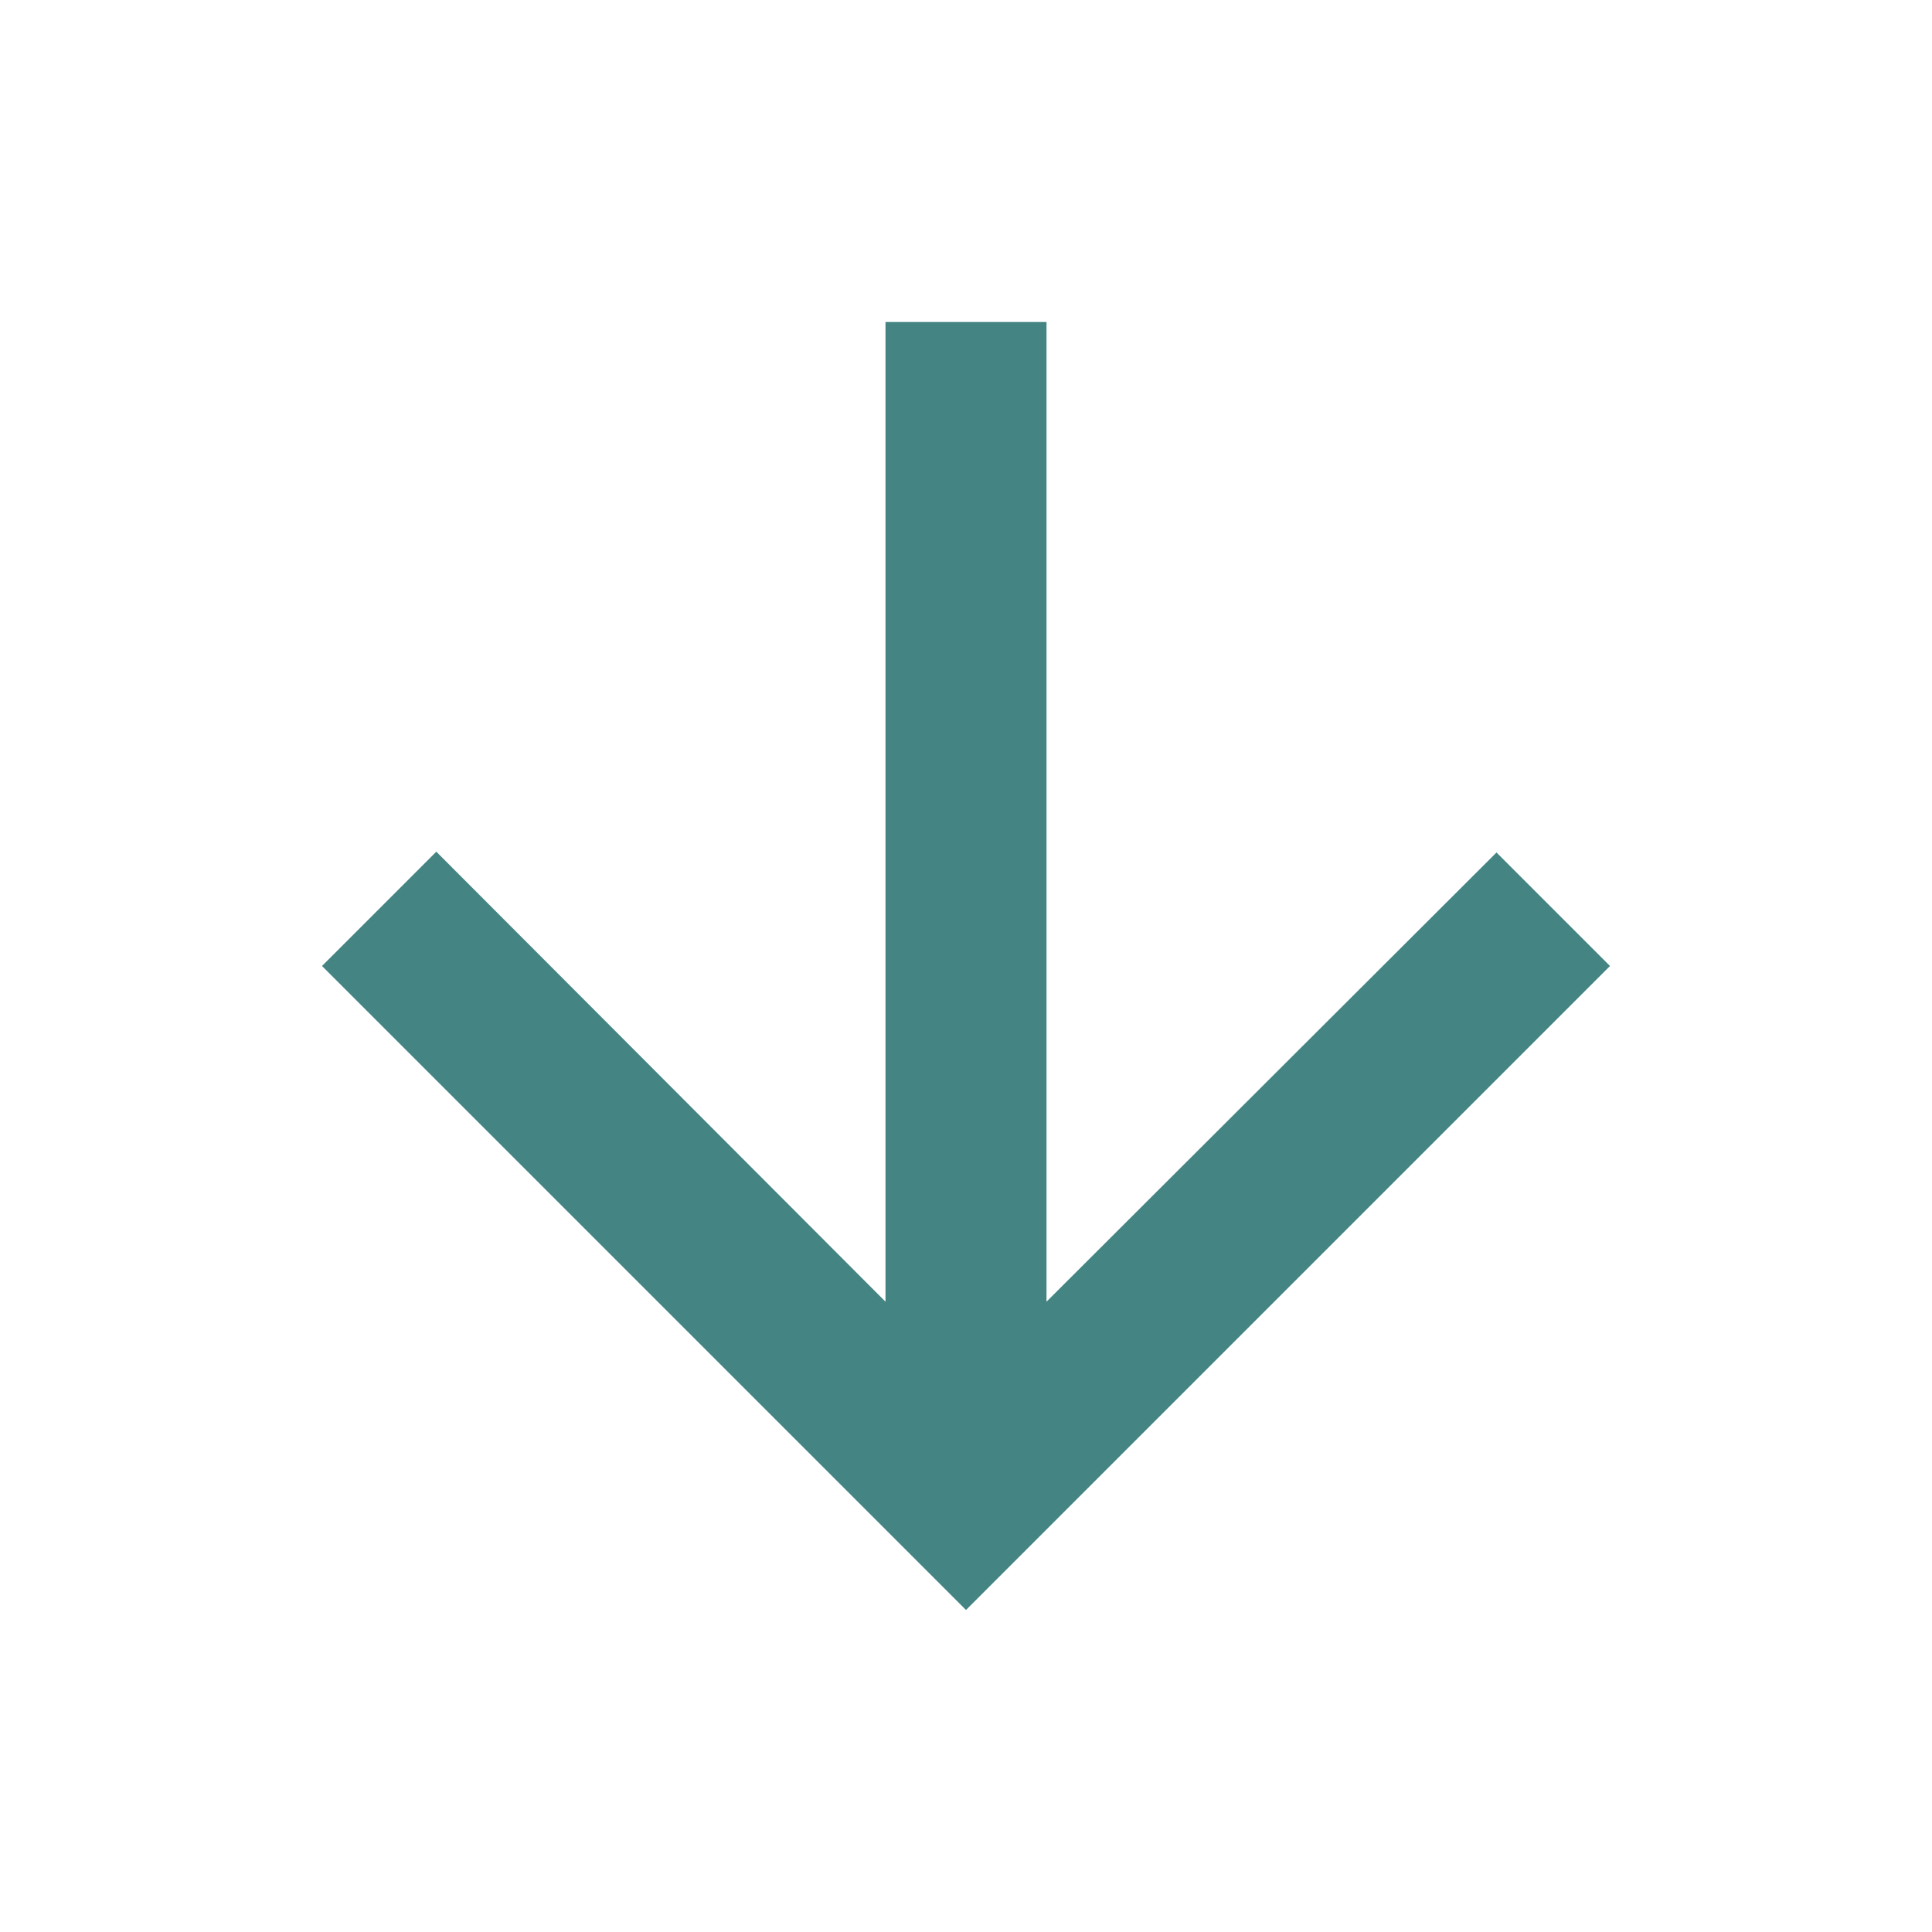
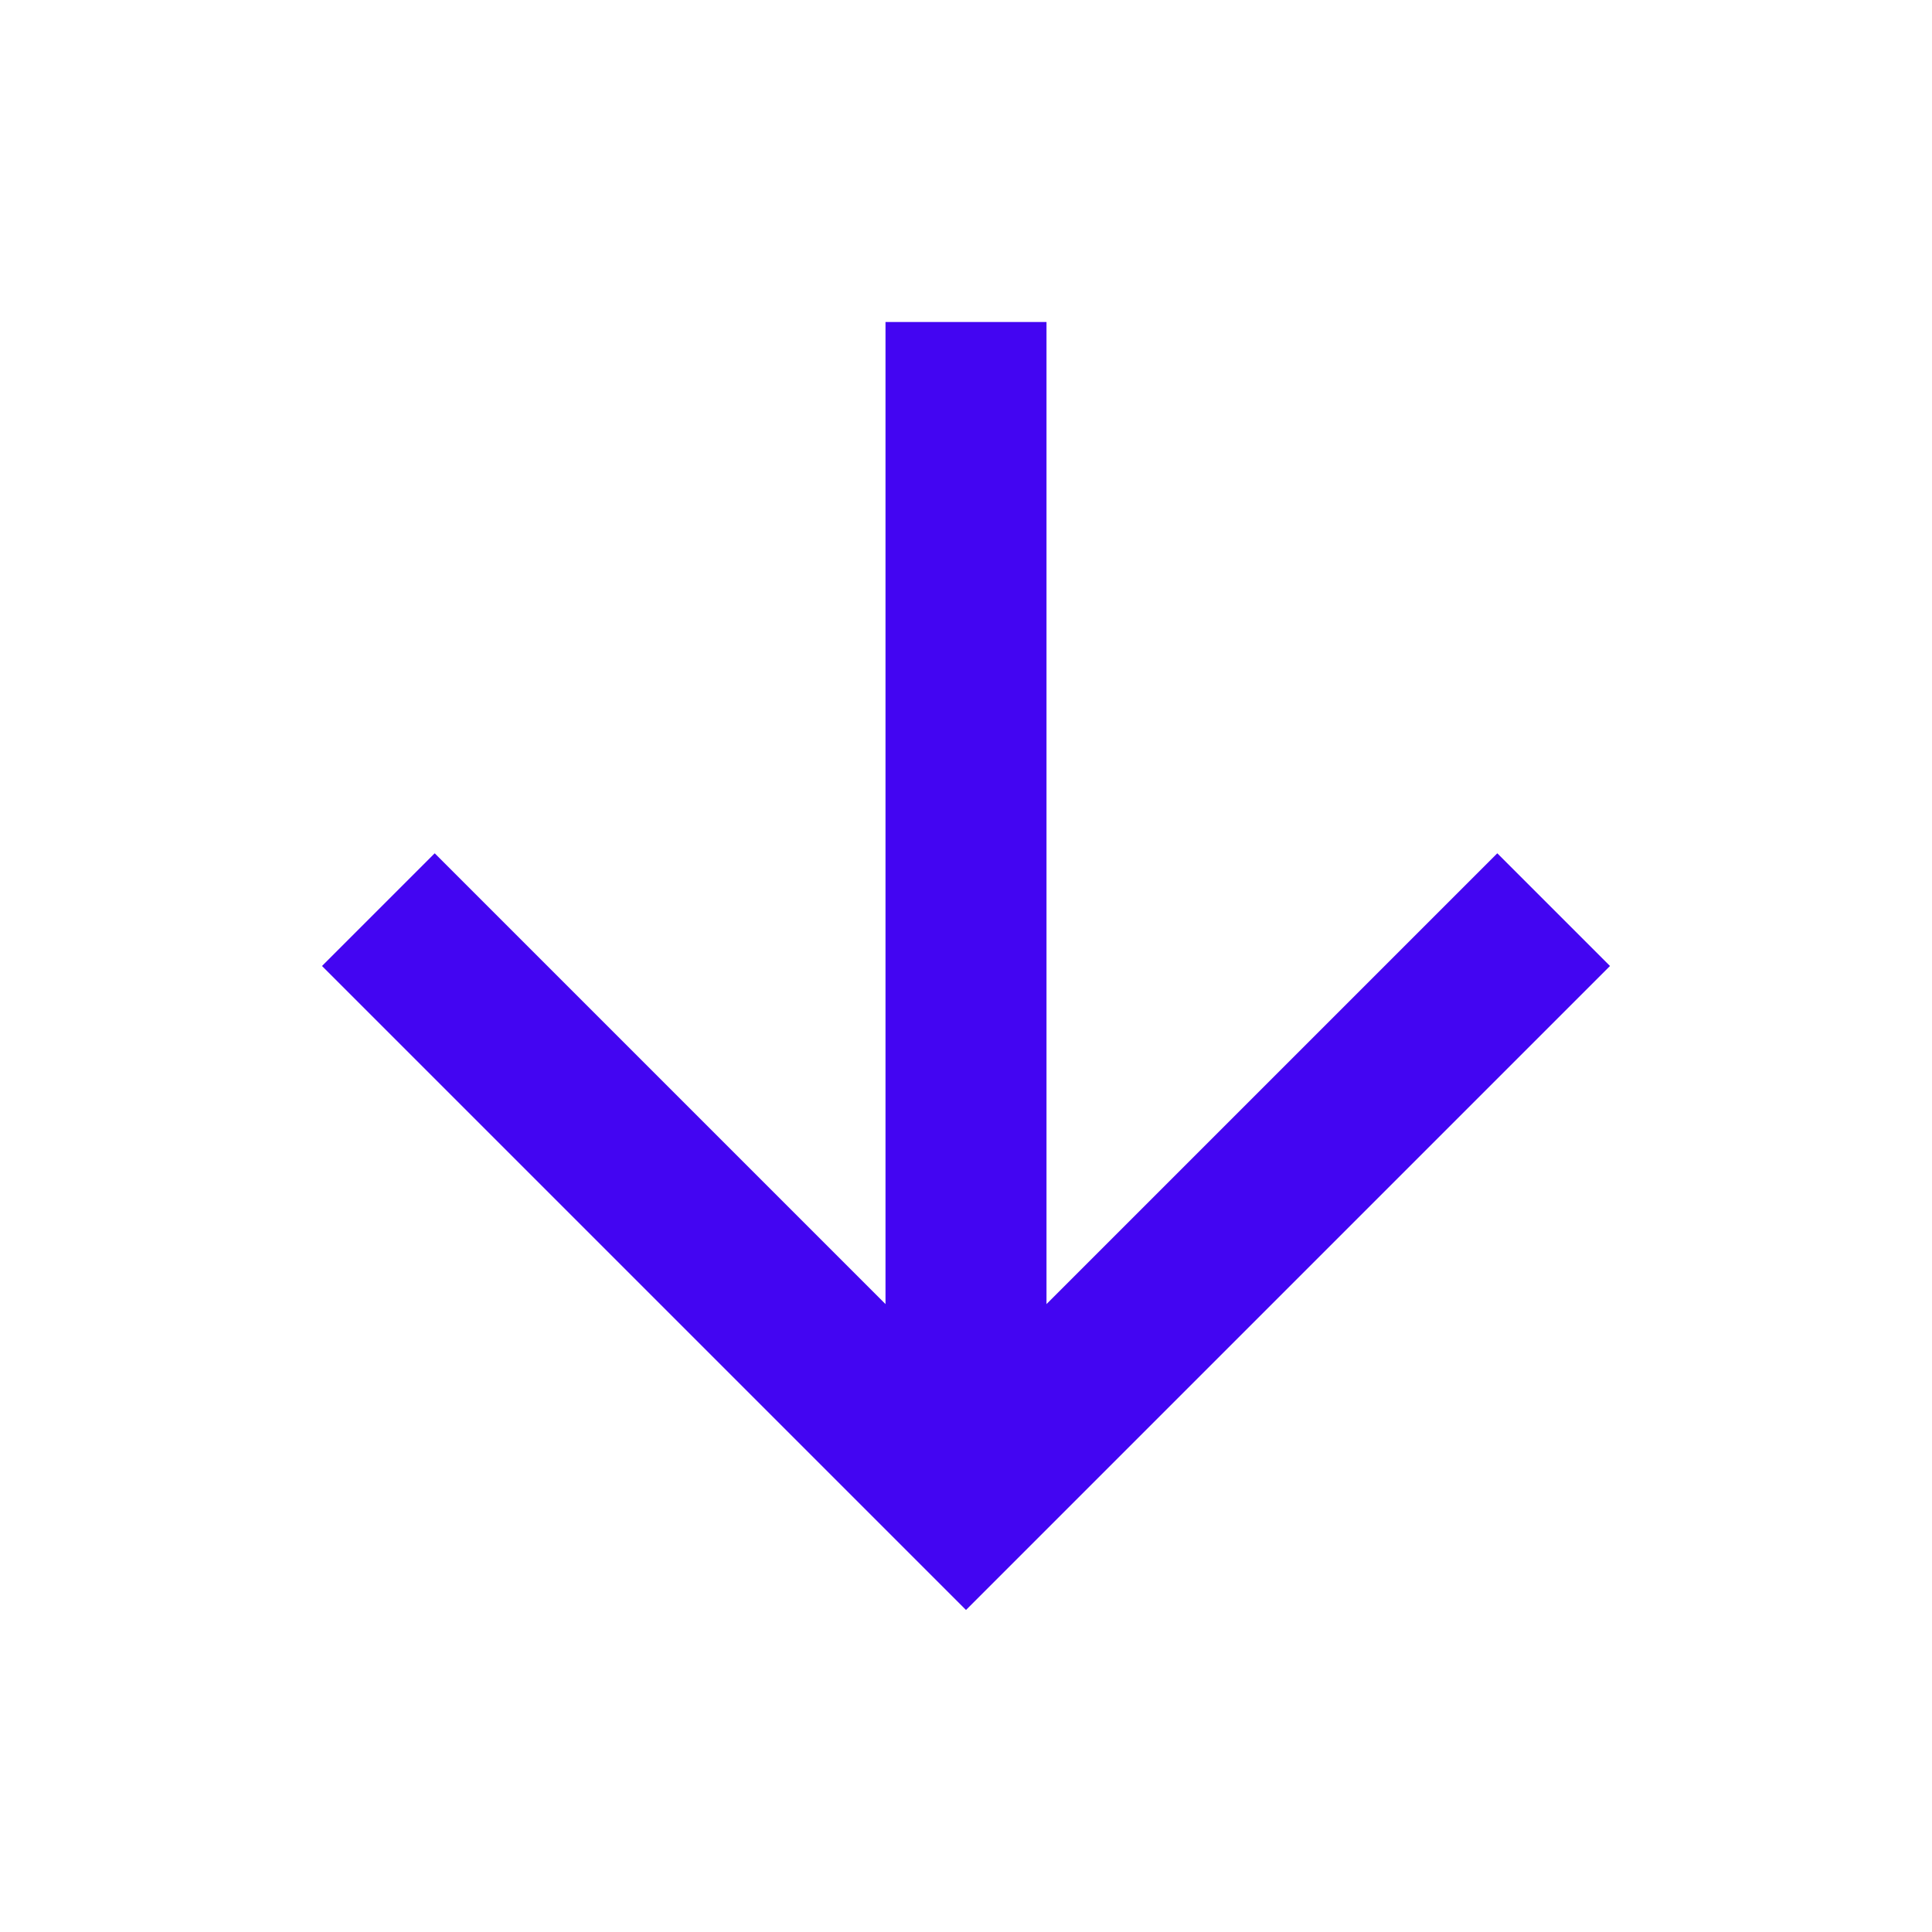
- <svg xmlns="http://www.w3.org/2000/svg" width="36" height="36" viewBox="0 0 24 24">
-   <path fill="none" d="M0 0h24v24H0V0z" />
-   <path fill="#448483" d="M20 12l-1.41-1.41L13 16.17V4h-2v12.17l-5.58-5.59L4 12l8 8 8-8z" />
+ <svg xmlns="http://www.w3.org/2000/svg" version="1.1" id="Layer_1" x="0px" y="0px" viewBox="0 0 36 36" style="enable-background:new 0 0 36 36;" xml:space="preserve">
+   <style type="text/css">
+ 	.st0{fill:none;}
+ 	.st1{fill:#4305F2;}
+ </style>
+   <path class="st0" d="M0,0h36v36H0V0z" />
+   <path class="st1" d="M30,18l-2.1-2.1l-8.4,8.4V6h-3v18.3l-8.4-8.4L6,18l12,12L30,18z" />
</svg>
